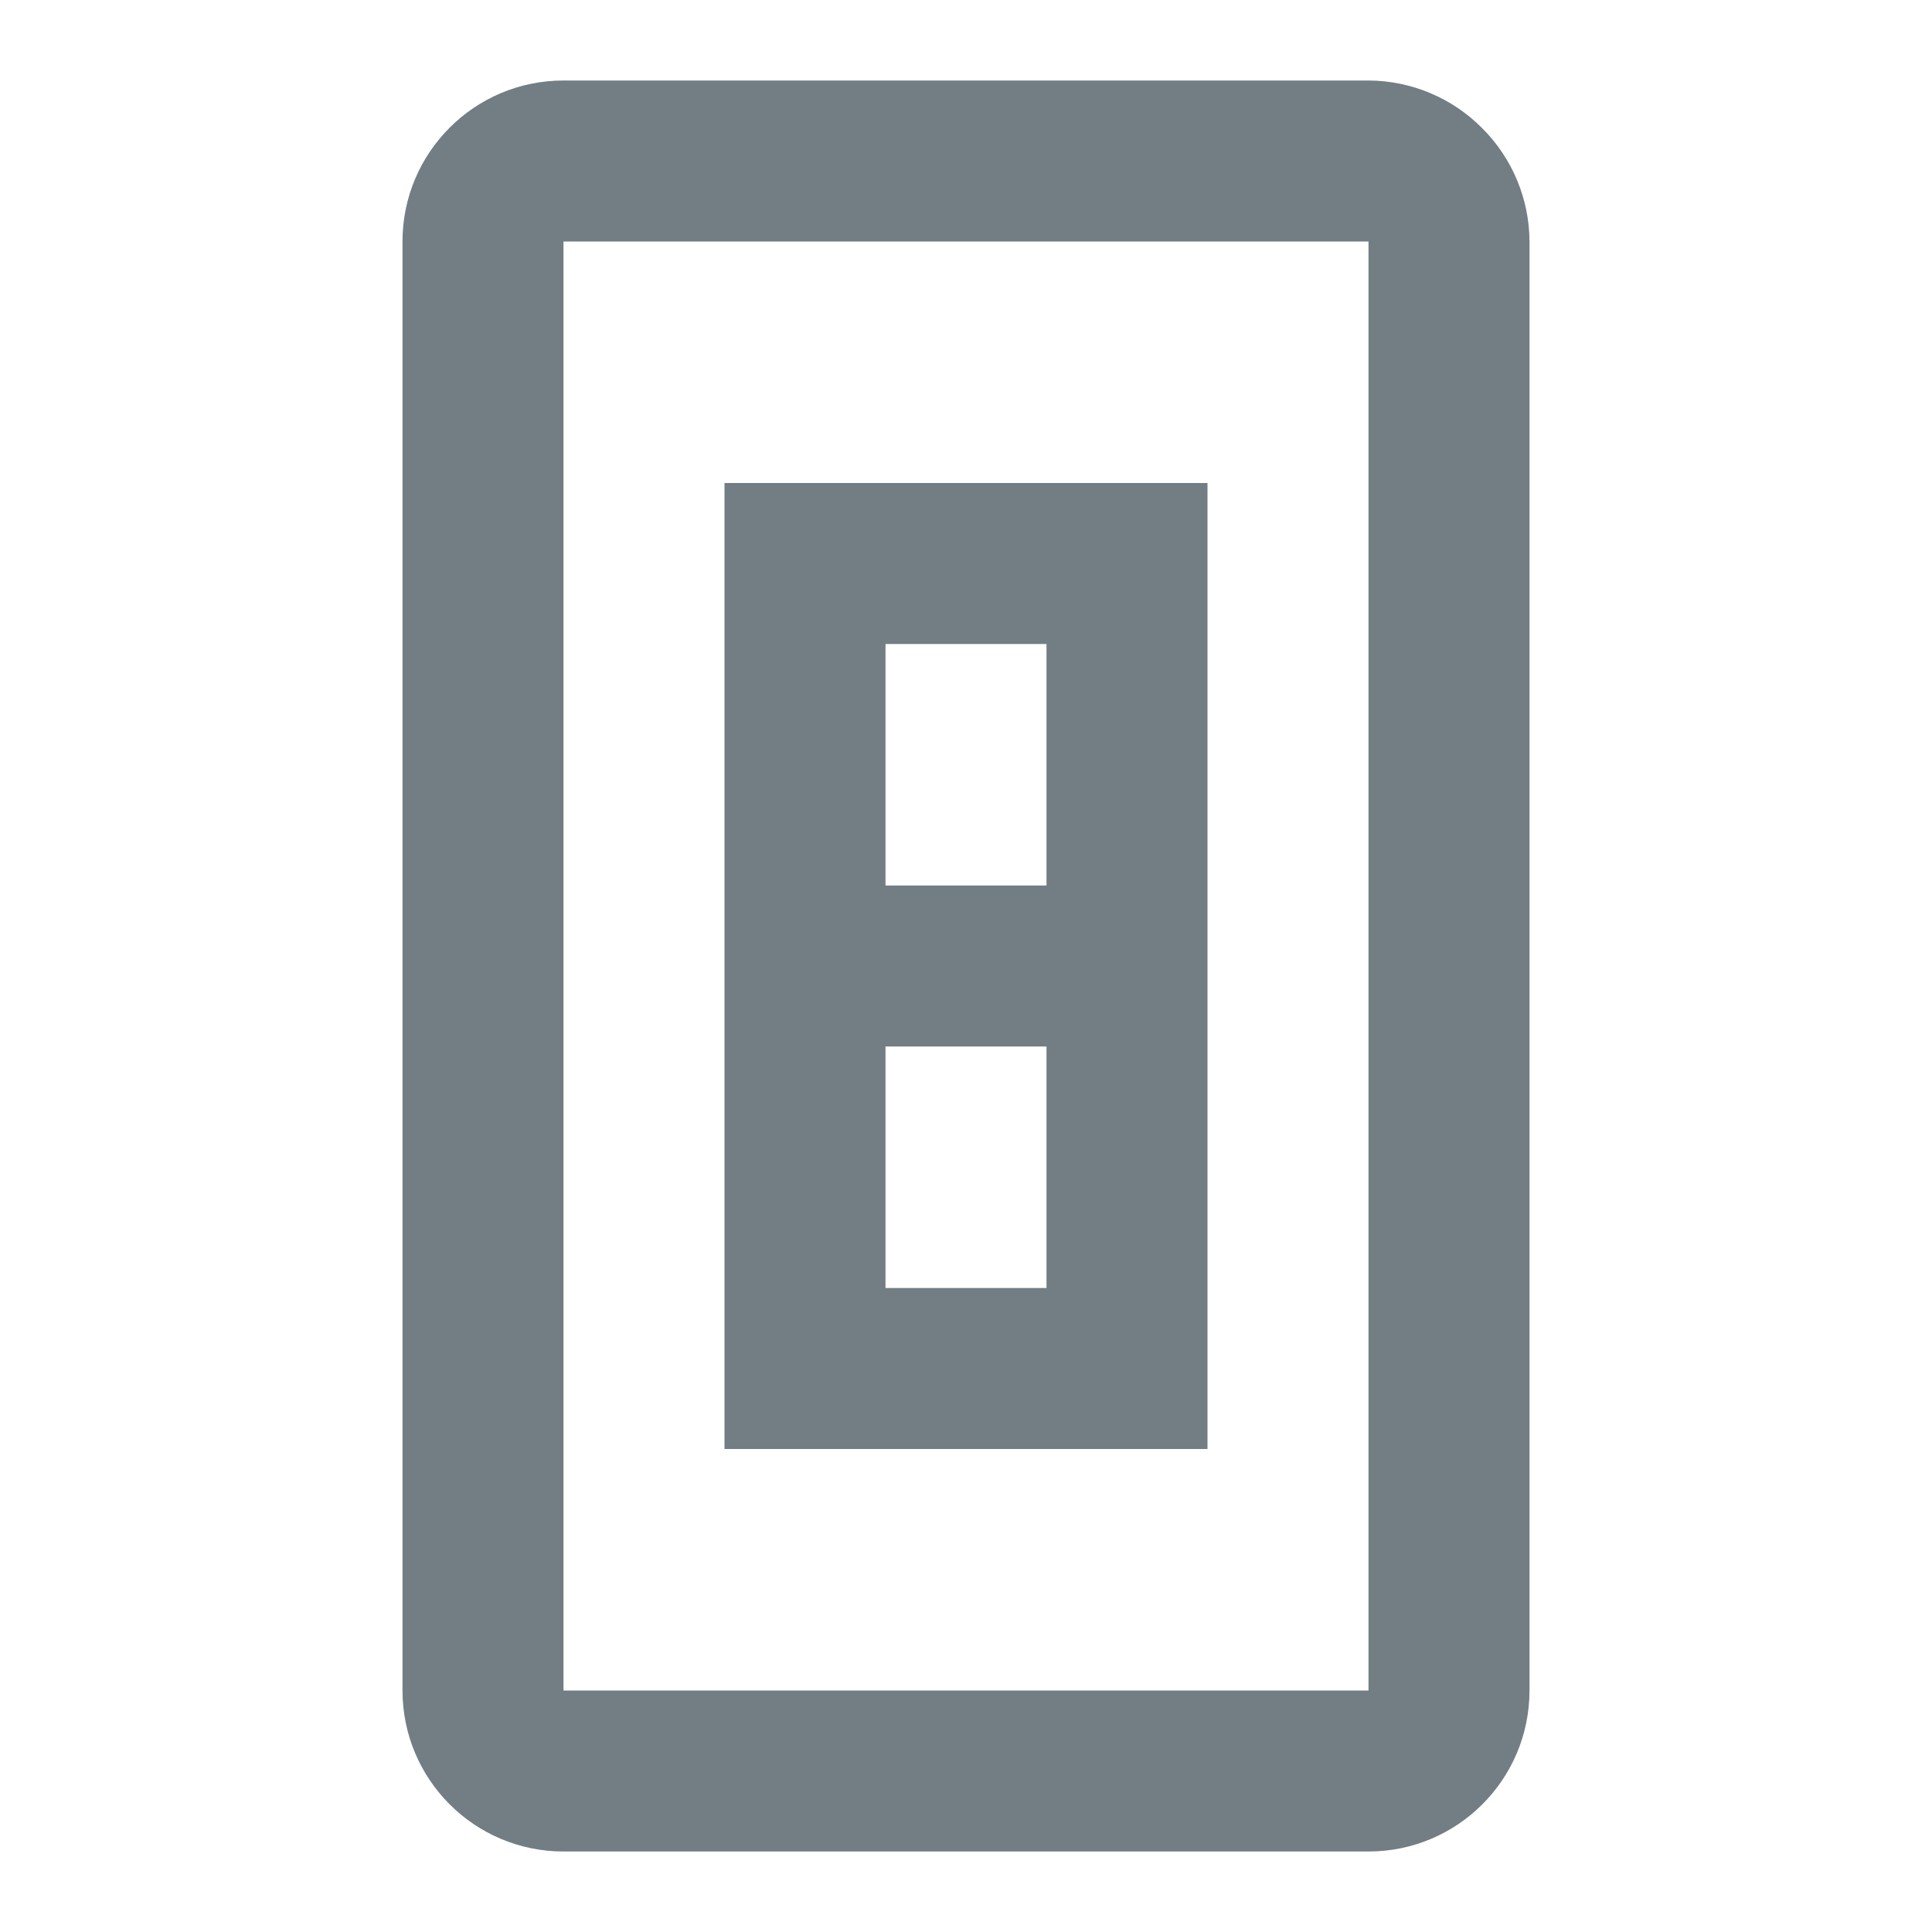
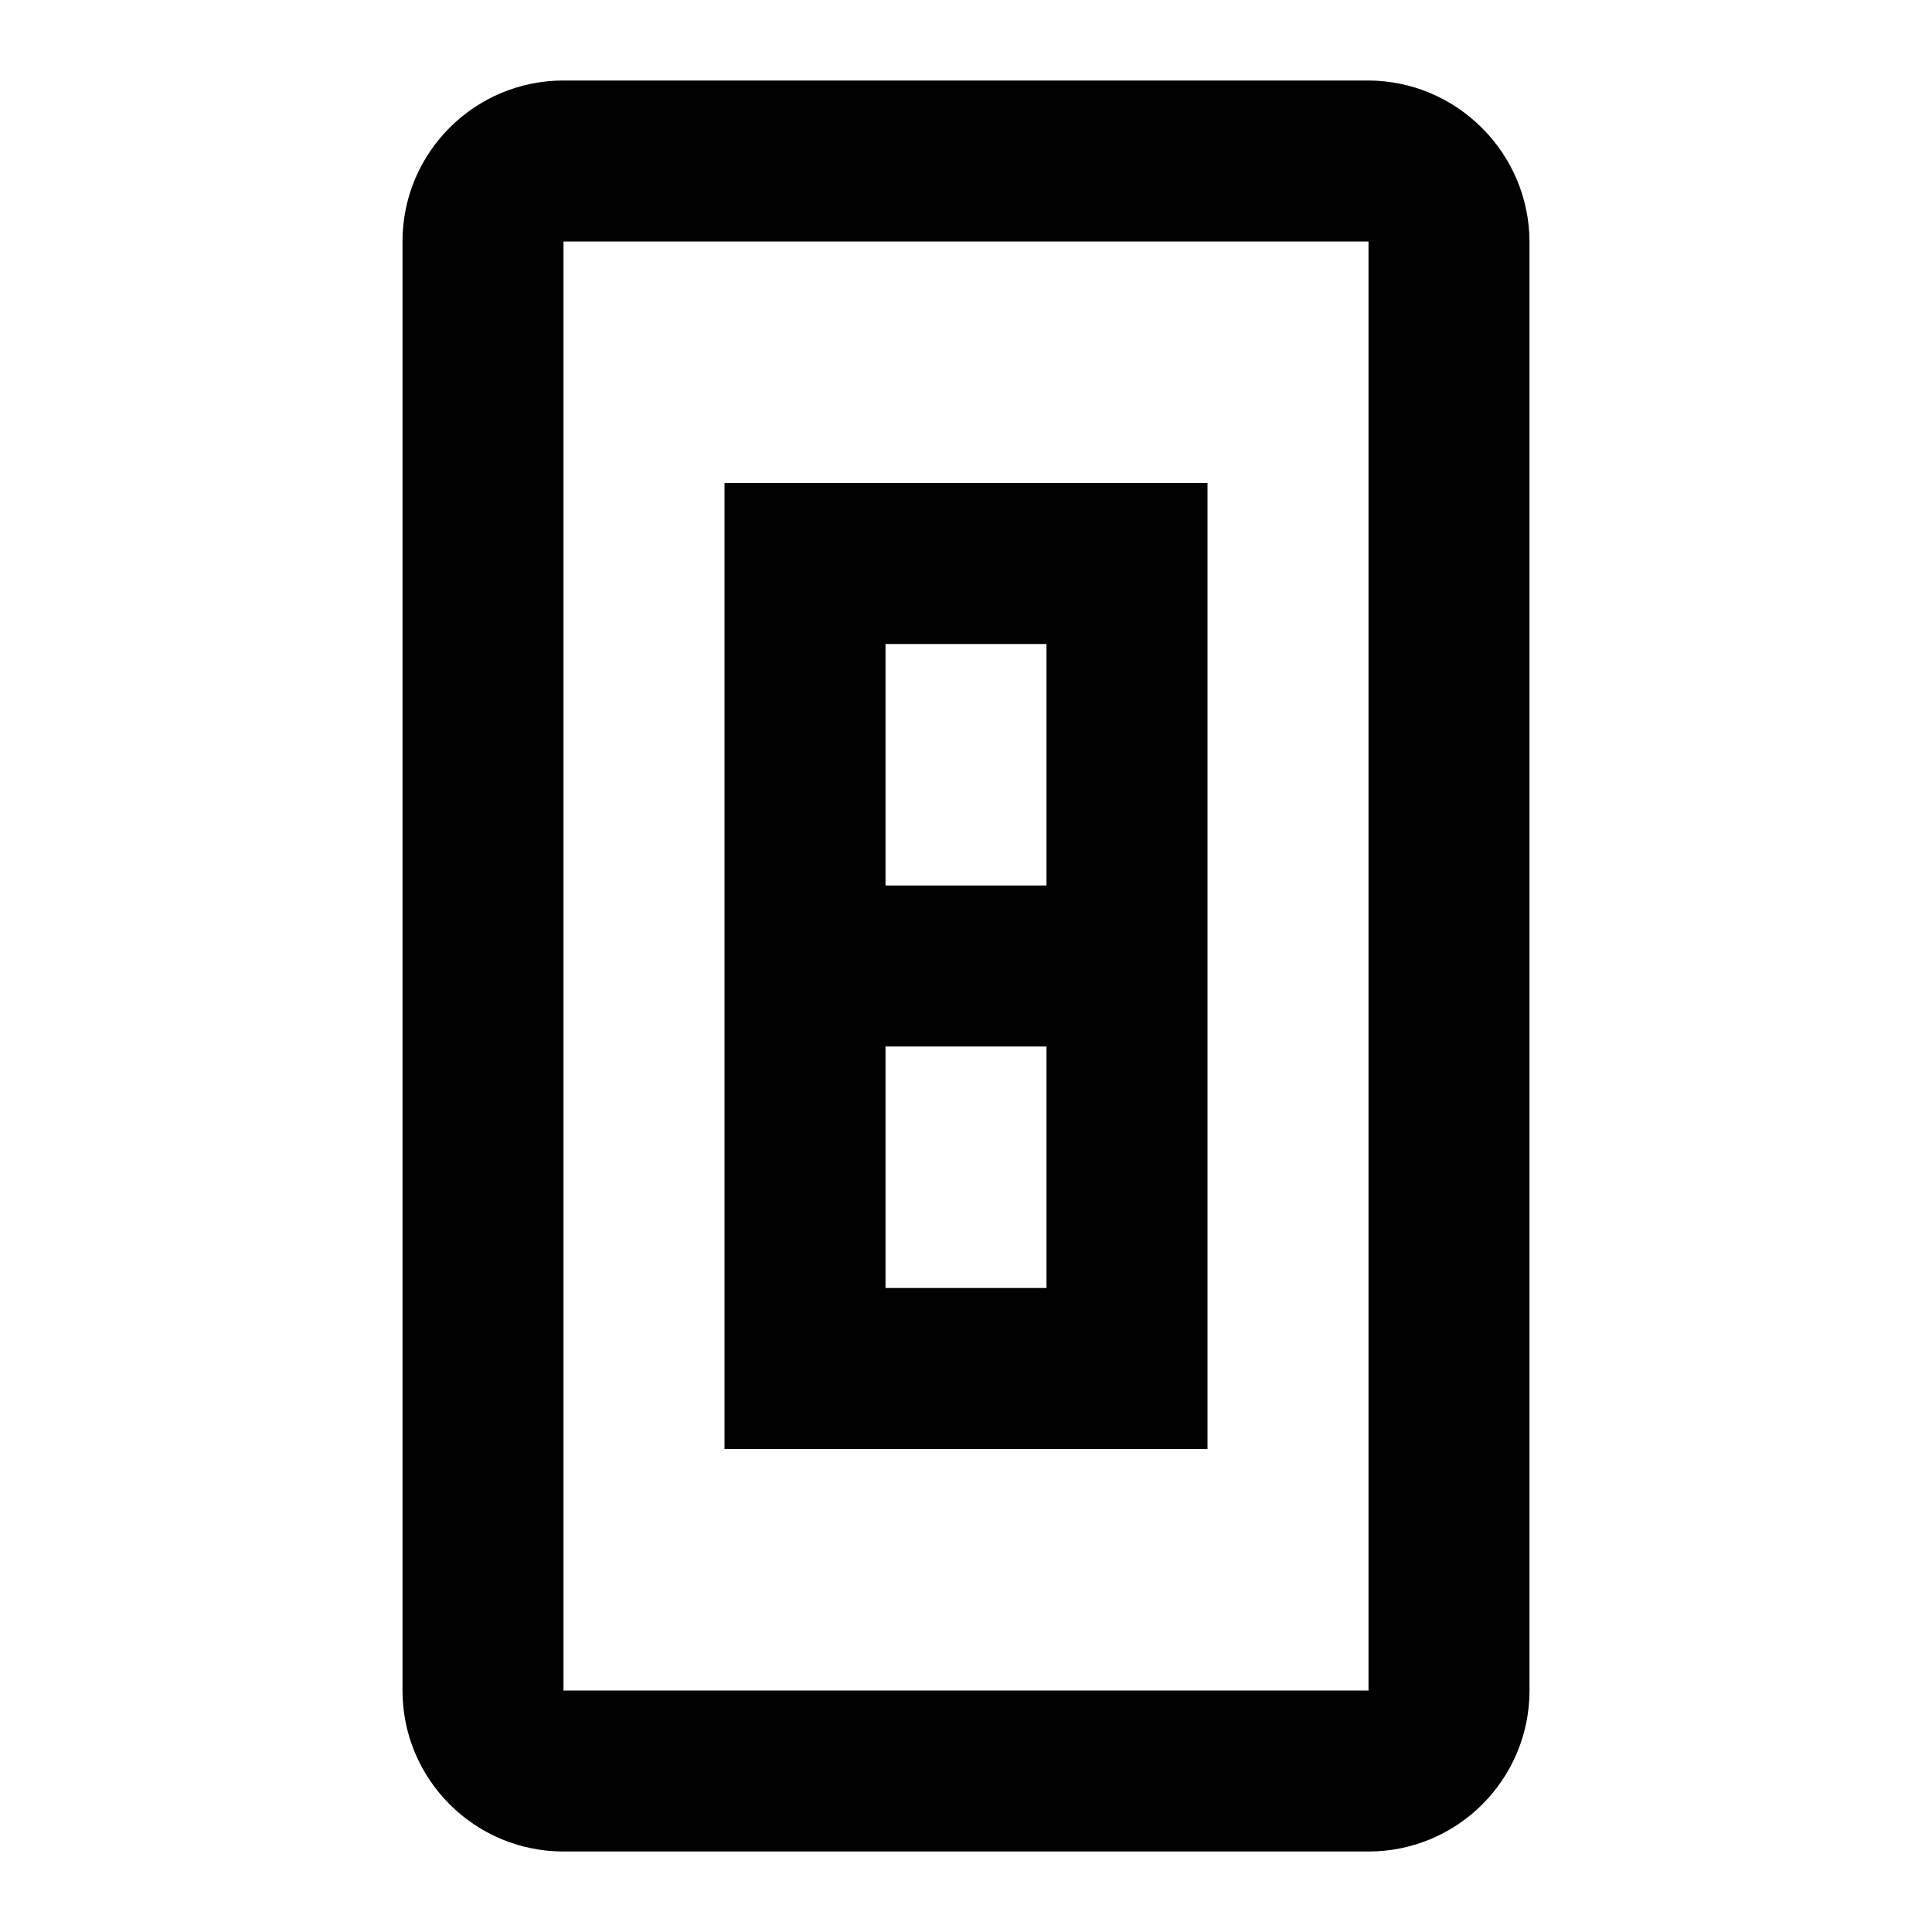
<svg xmlns="http://www.w3.org/2000/svg" width="24" height="24" viewBox="0 0 24 24">
-   <path d="M18.41 1.59A2 2 0 0 0 17 1H7a2 2 0 0 0-2 2v18a2 2 0 0 0 2 2h10a2 2 0 0 0 2-2V3a2 2 0 0 0-.59-1.41zM17 21H7V3h10z" fill="#727e84" />
-   <path d="M15 6H9v12h6zm-2 10h-2v-3h2zm0-5h-2V8h2z" fill="#727e84" />
+   <path d="M18.41 1.59A2 2 0 0 0 17 1H7a2 2 0 0 0-2 2v18a2 2 0 0 0 2 2h10a2 2 0 0 0 2-2V3a2 2 0 0 0-.59-1.41zM17 21H7V3h10z" />
+   <path d="M15 6H9v12h6zm-2 10h-2v-3h2zm0-5h-2V8h2z" />
</svg>
